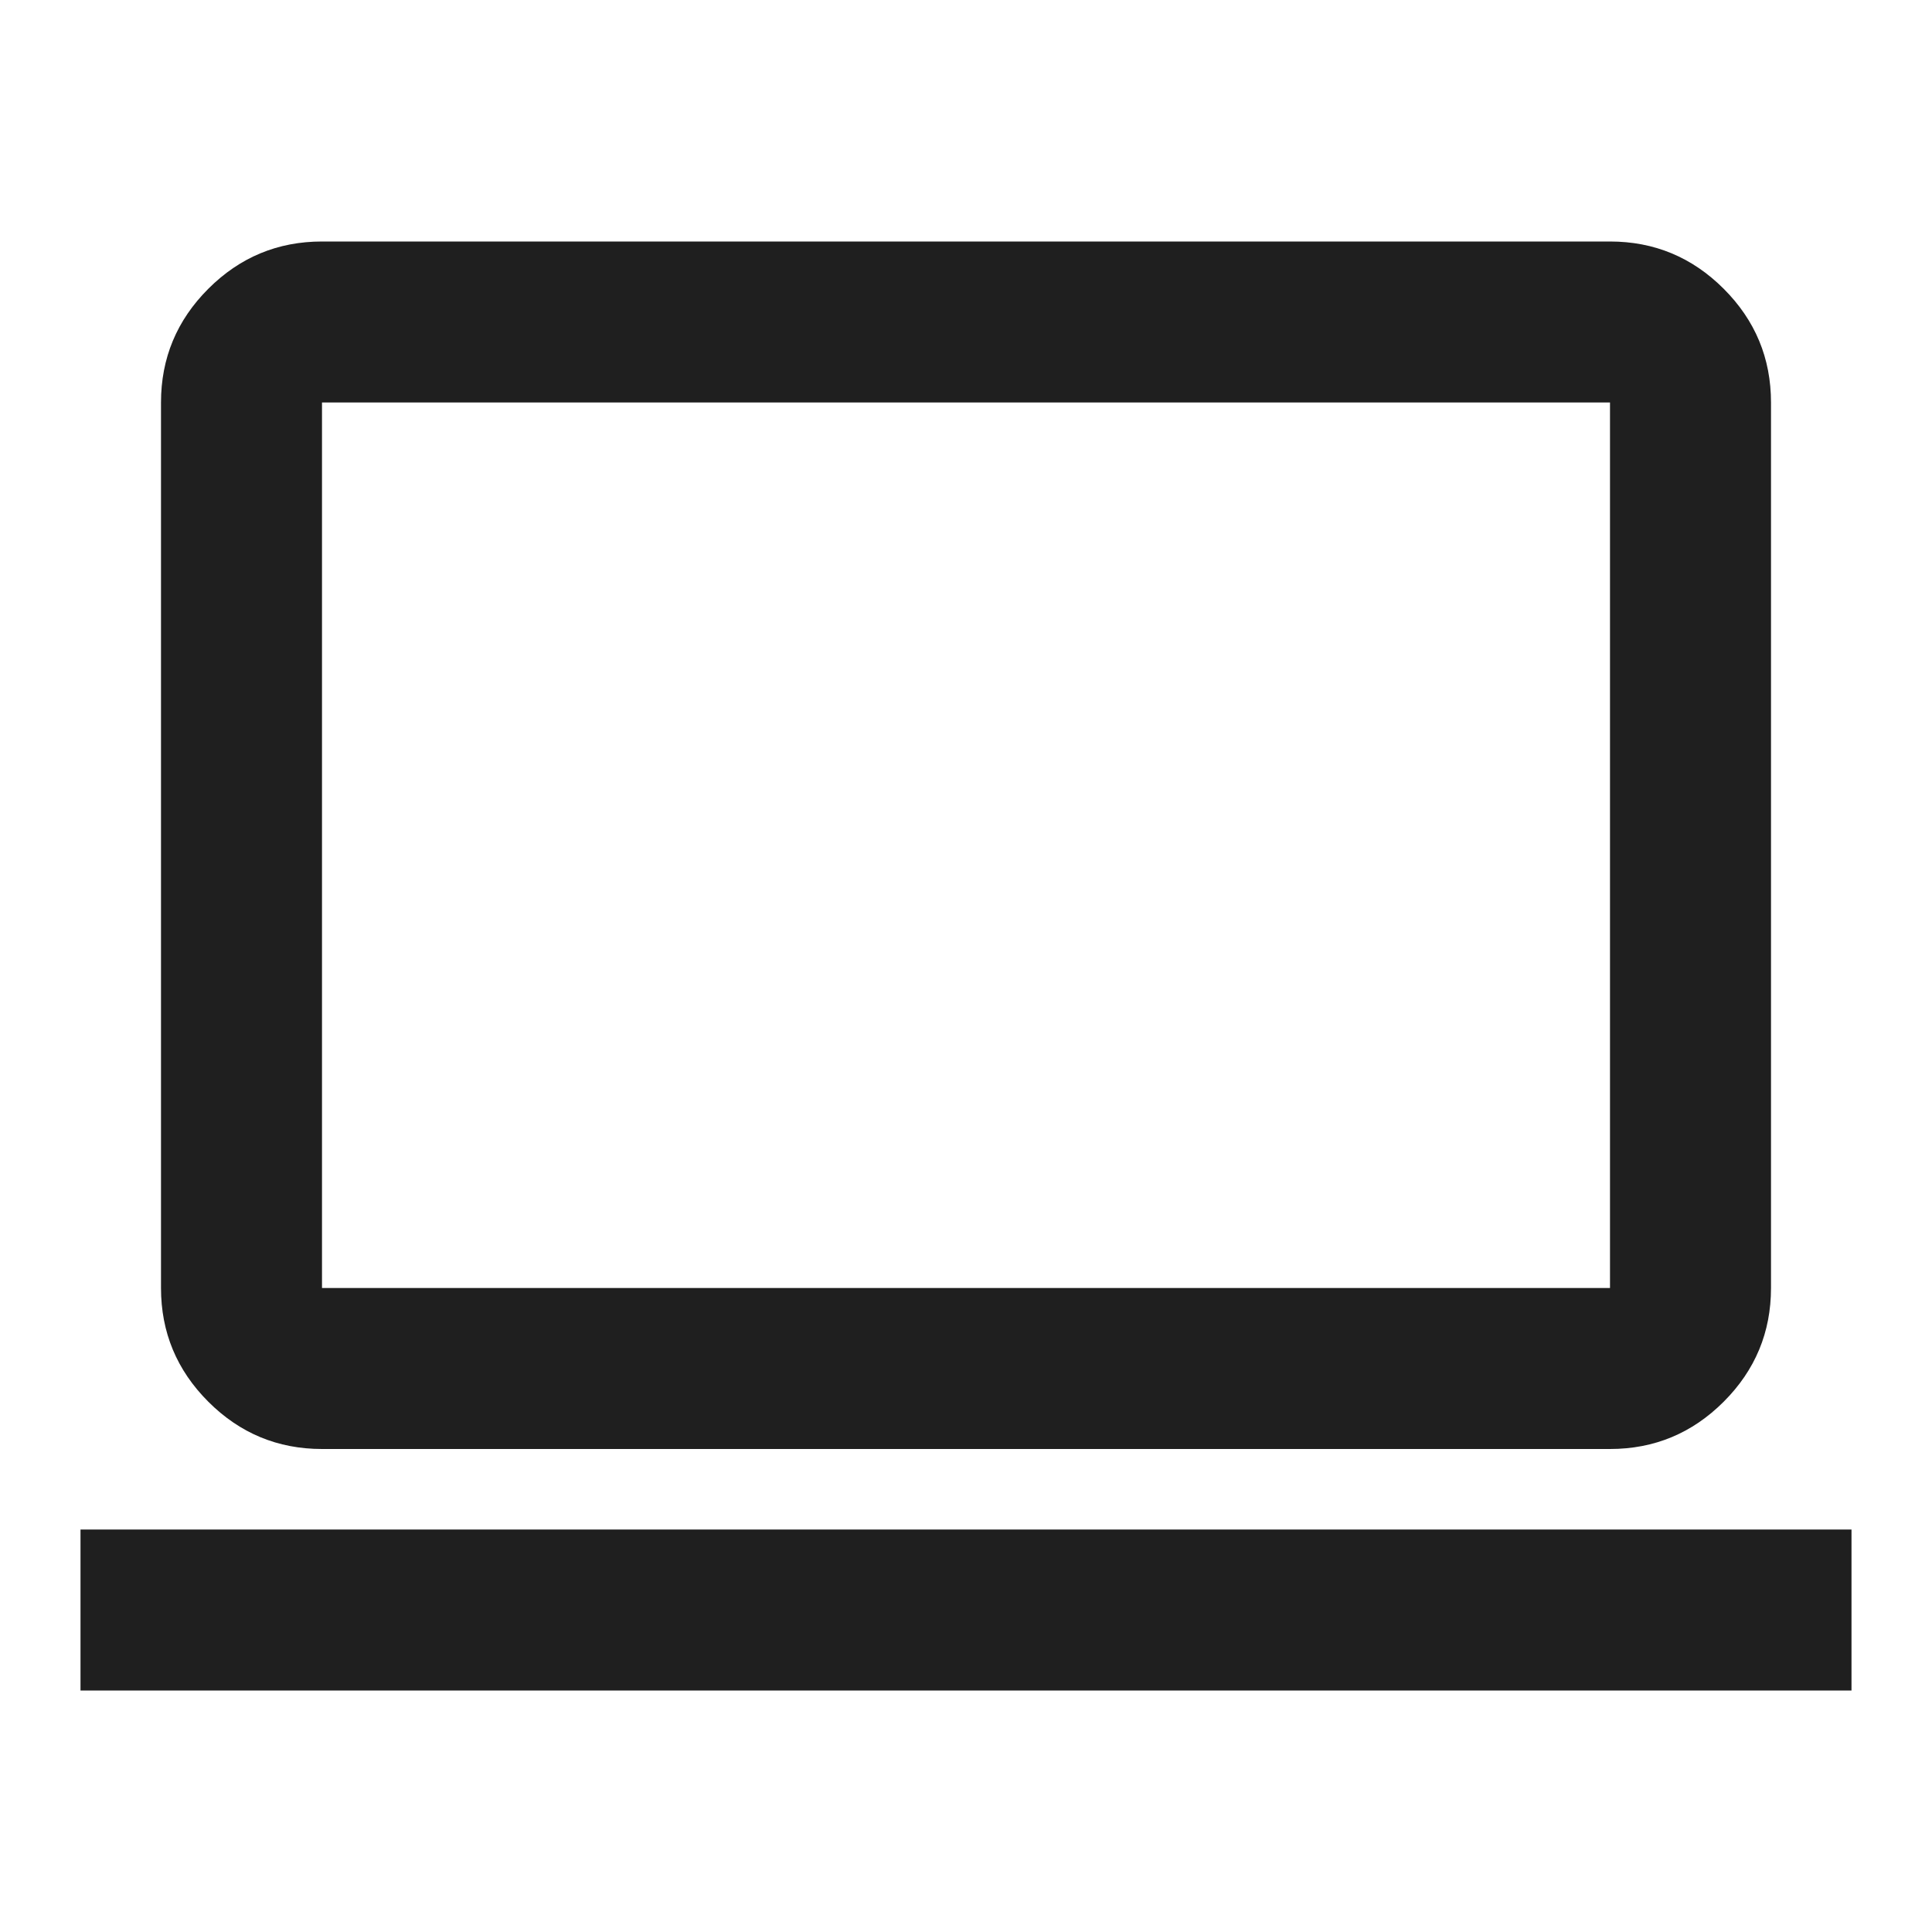
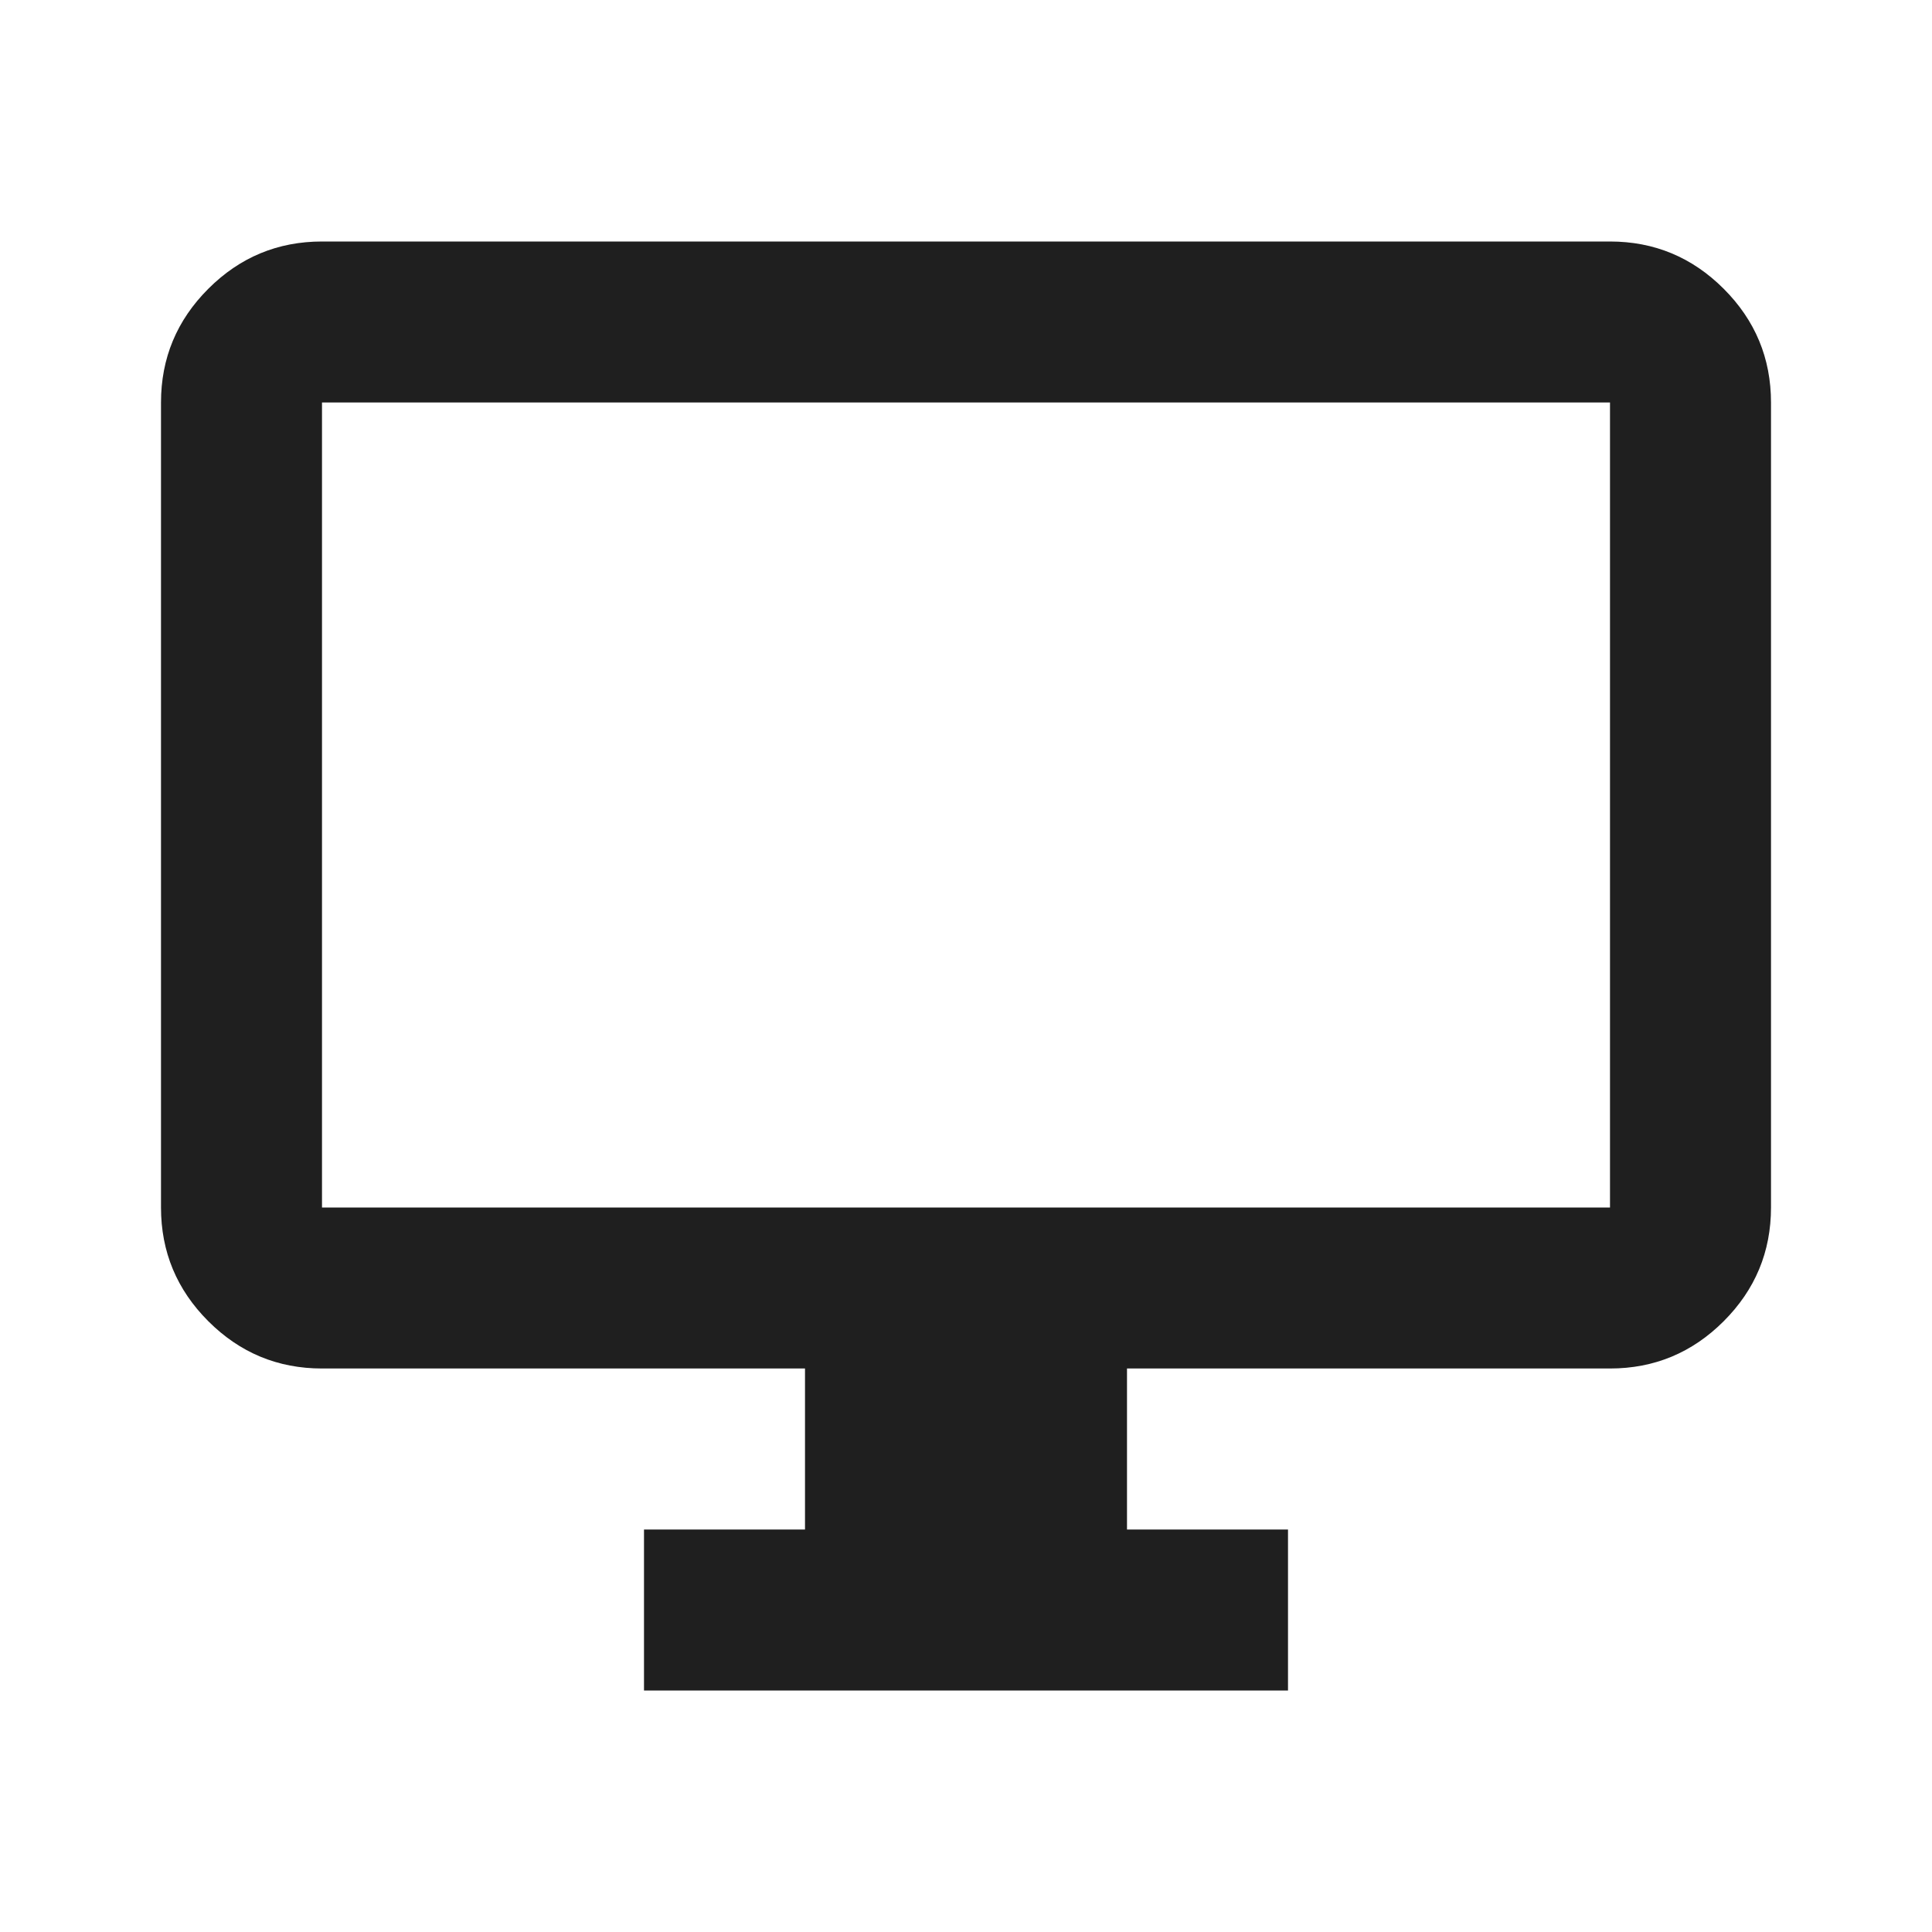
<svg xmlns="http://www.w3.org/2000/svg" height="24px" viewBox="0 -960 960 960" width="24px" fill="#1f1f1f">
-   <path d="M40-120v-80h880v80H40Zm120-120q-33 0-56.5-23.5T80-320v-440q0-33 23.5-56.5T160-840h640q33 0 56.5 23.5T880-760v440q0 33-23.5 56.5T800-240H160Zm0-80h640v-440H160v440Zm0 0v-440 440Z" />
+   <path d="M320-120v-80h80v-80H160q-33 0-56.5-23.5T80-360v-400q0-33 23.5-56.5T160-840h640q33 0 56.5 23.5T880-760v400q0 33-23.5 56.5T800-280H560v80h80v80H320ZM160-360h640v-400H160v400Zm0 0v-400 400Z" />
</svg>
